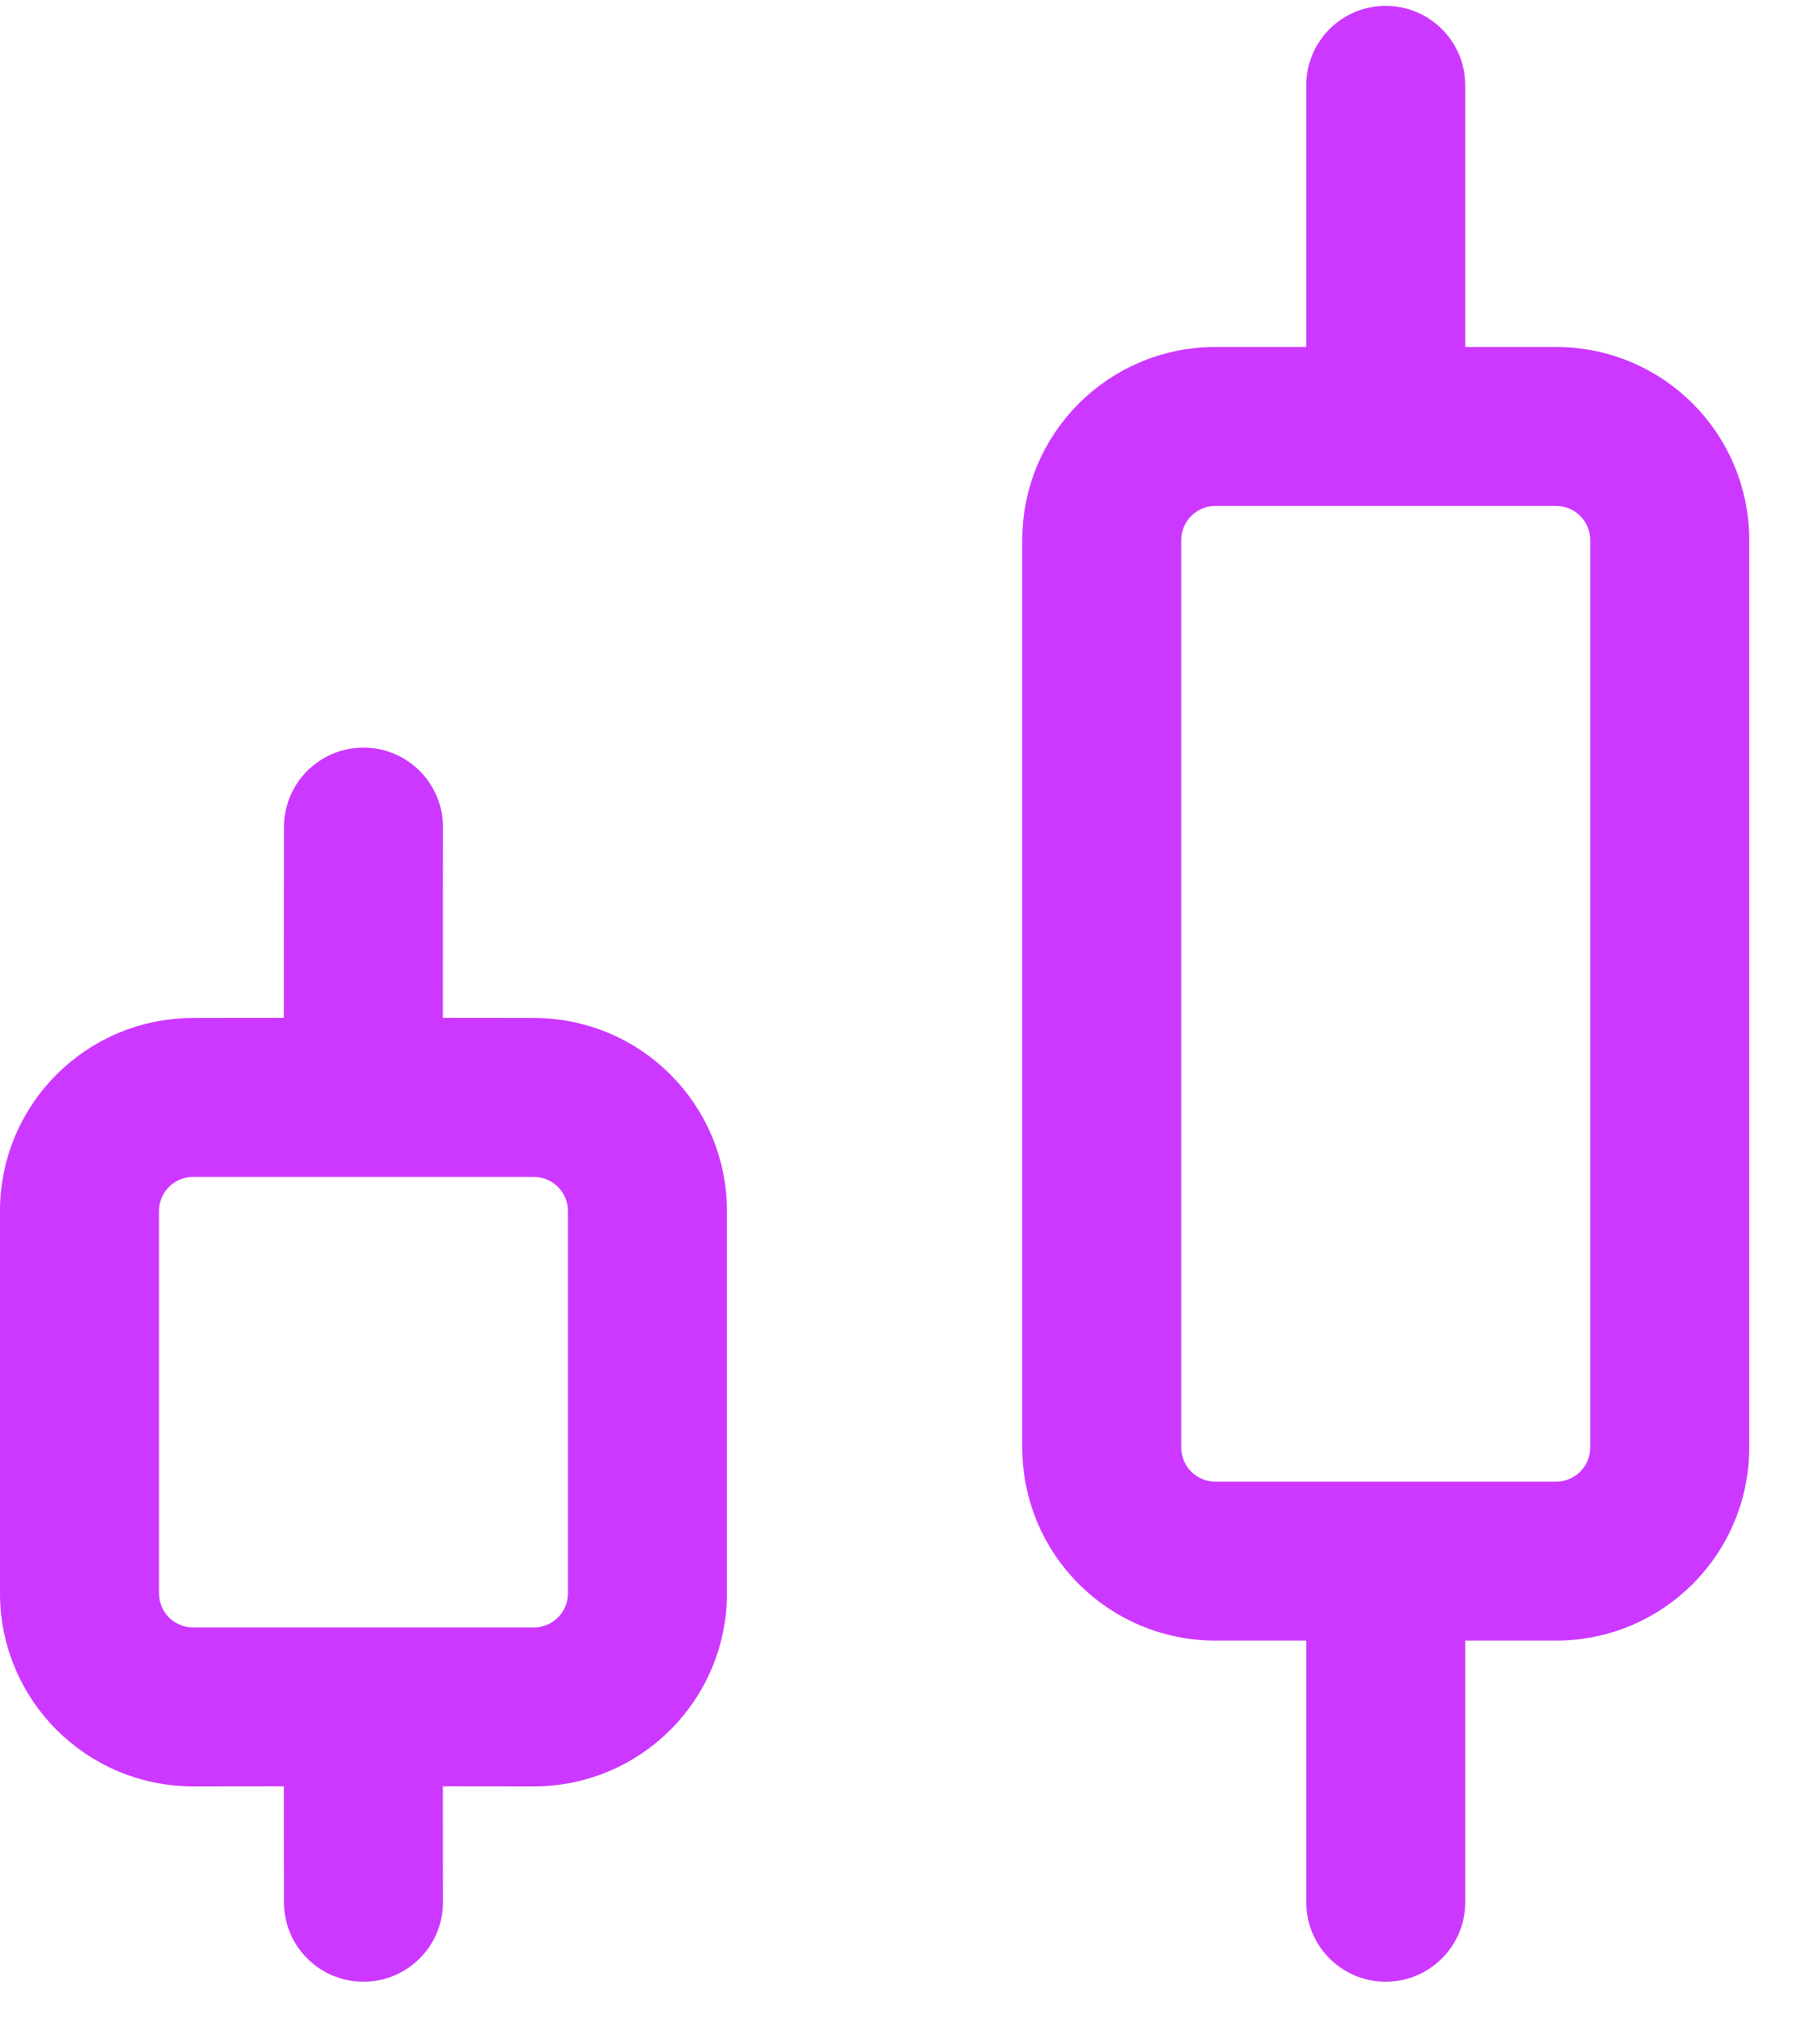
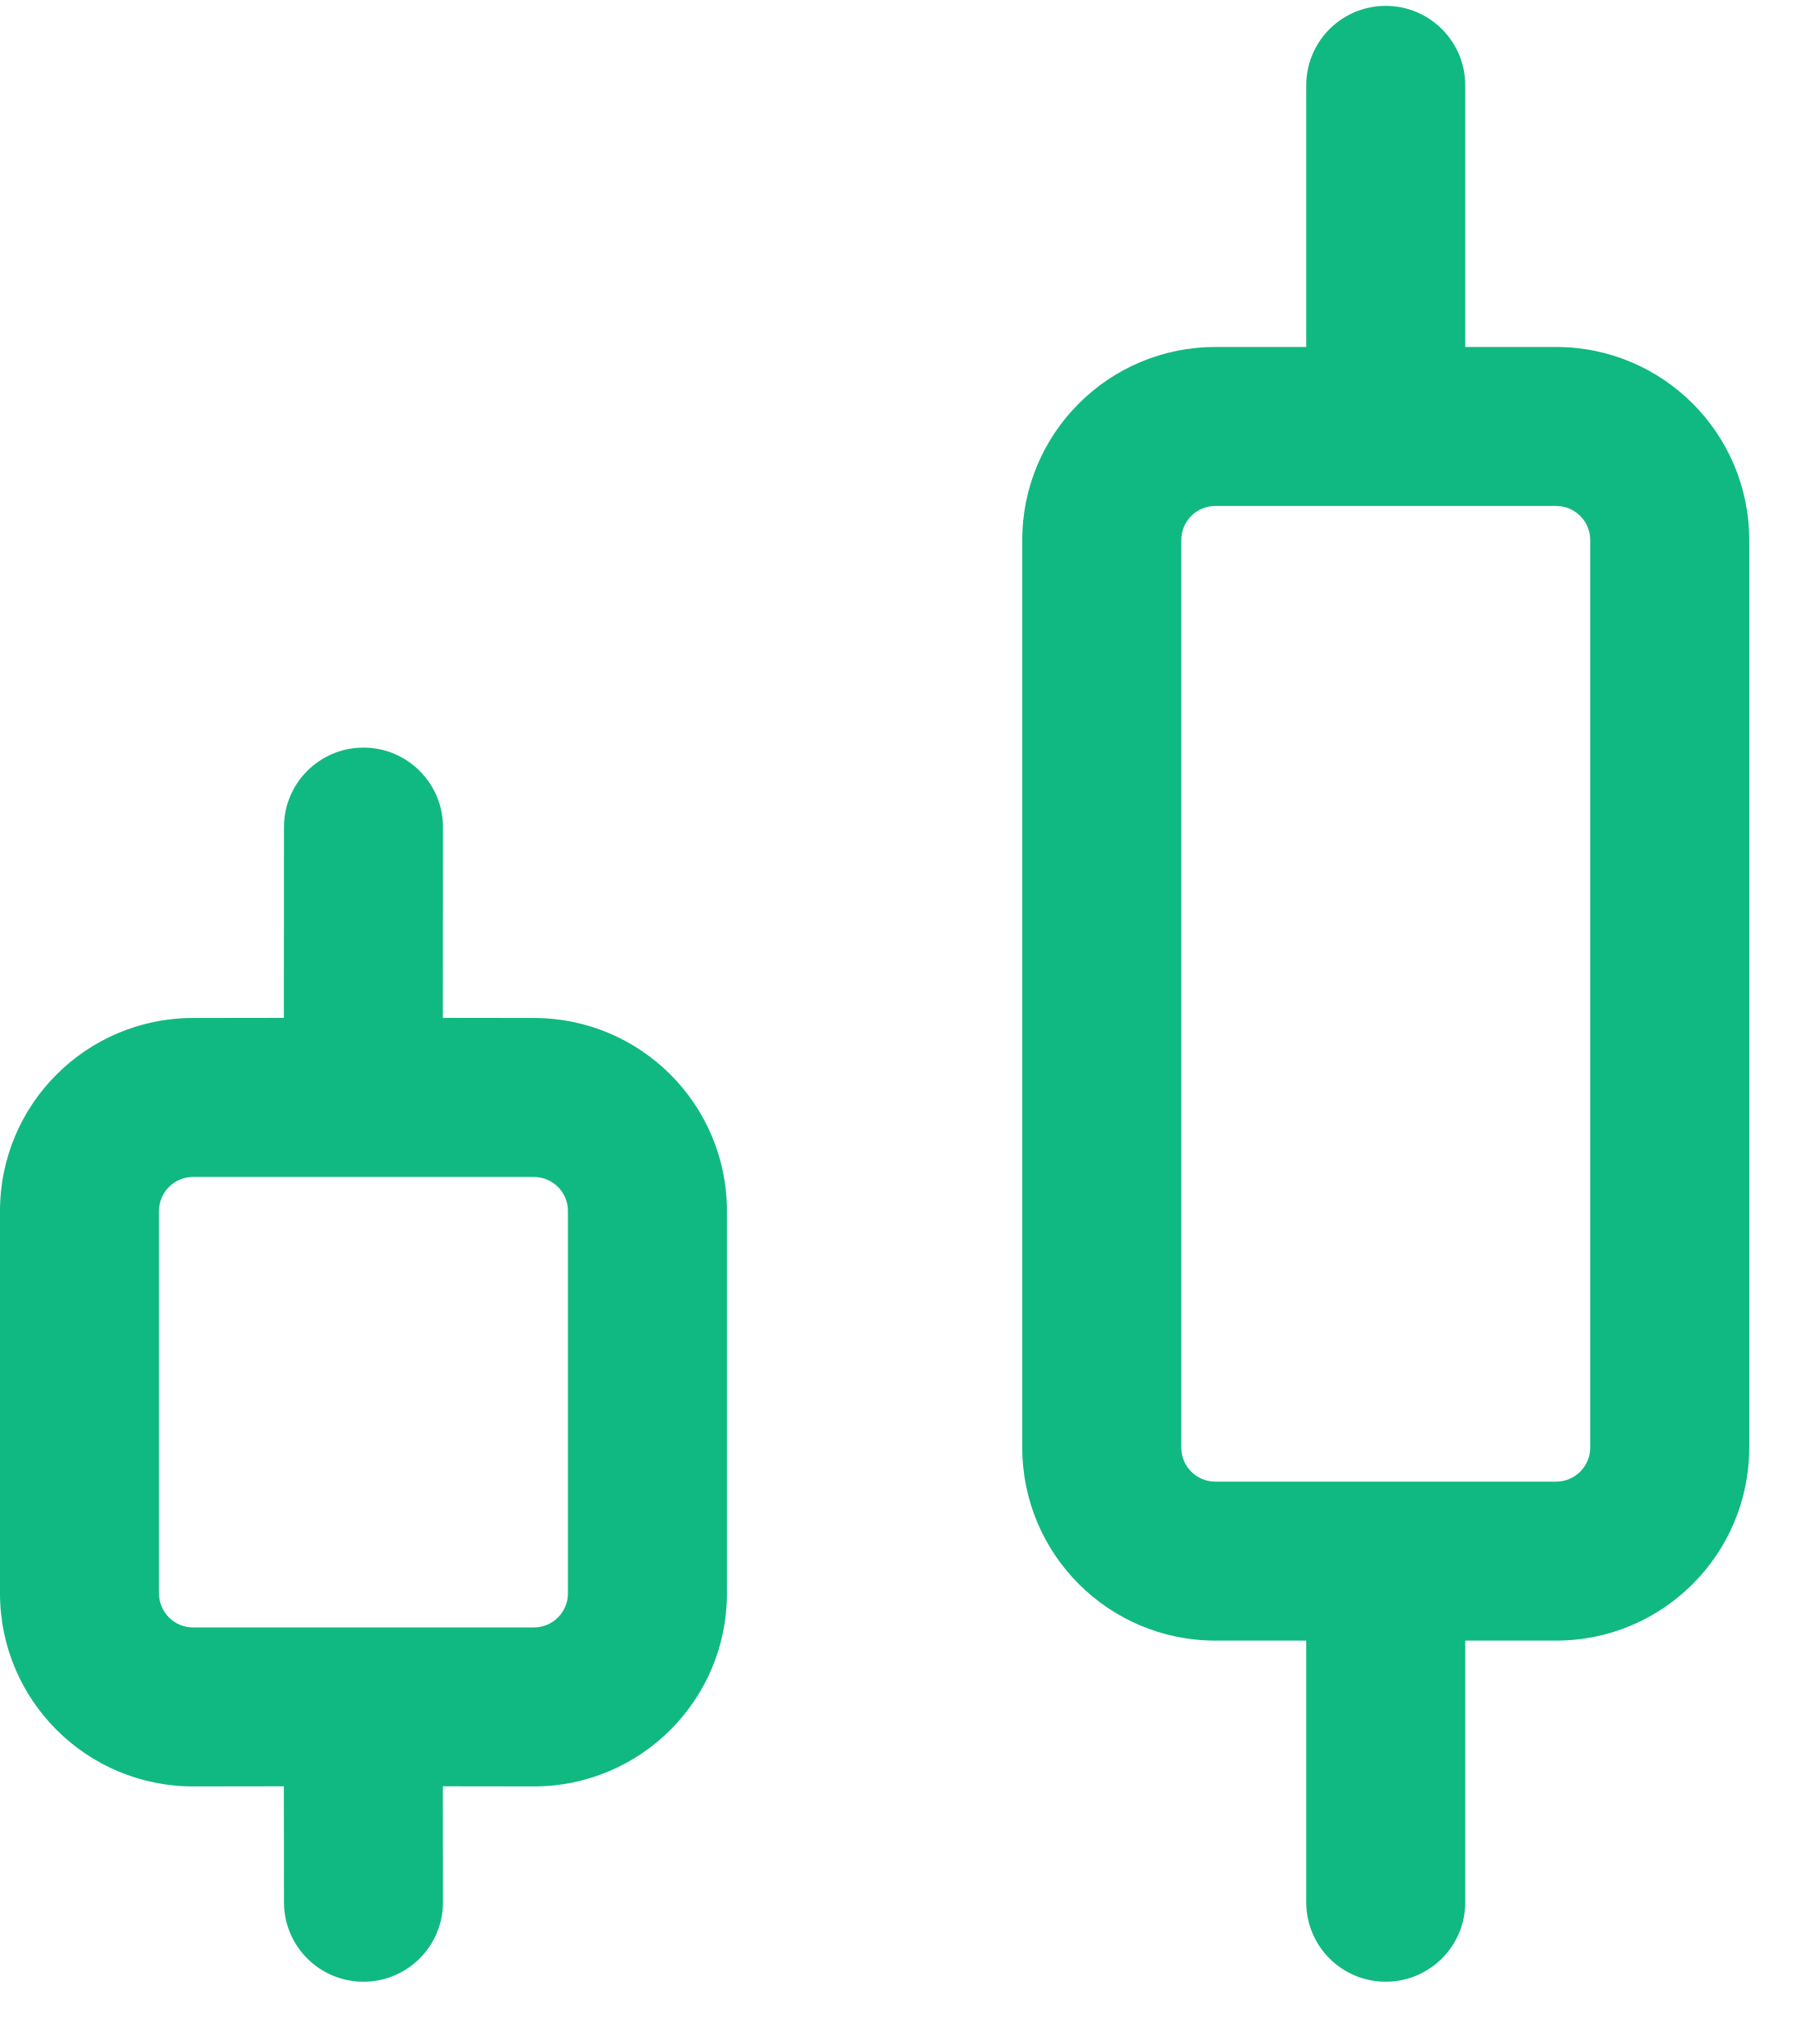
<svg xmlns="http://www.w3.org/2000/svg" xmlns:xlink="http://www.w3.org/1999/xlink" width="16px" height="18px" viewBox="0 0 16 18" version="1.1">
  <defs>
    <path d="M8,0 L202,0 C206.418,-8.11624501e-16 210,3.582 210,8 L210,132 C210,136.418 206.418,140 202,140 L8,140 C3.582,140 2.705415e-16,136.418 0,132 L0,8 C-5.41083001e-16,3.582 3.582,5.41083001e-16 8,0 Z" id="path-1" />
  </defs>
  <g id="Docs-Landing" stroke="none" stroke-width="1" fill="none" fill-rule="evenodd">
    <g id="Docs-Landing-1" transform="translate(-336, -598)">
      <g id="Stack-2" transform="translate(320, 579.4516)" xlink:href="#path-1">
        <path stroke="#302F38" d="M202,0.5 C204.071,0.5 205.946,1.339 207.303,2.697 C208.661,4.054 209.5,5.929 209.5,8 L209.5,132 C209.5,134.071 208.661,135.946 207.303,137.303 C205.946,138.661 204.071,139.5 202,139.5 L8,139.5 C5.929,139.5 4.054,138.661 2.697,137.303 C1.339,135.946 0.5,134.071 0.5,132 L0.5,8 C0.5,5.929 1.339,4.054 2.697,2.697 C4.054,1.339 5.929,0.5 8,0.5 Z" stroke-linejoin="square" />
-         <g id="Stack" transform="translate(16, 18.6)" fill="#CC38FF" fill-rule="evenodd">
+         <g id="Stack" transform="translate(16, 18.6)" fill="#10b981" fill-rule="evenodd">
          <g id="Group-63" transform="translate(0.7, 0.7)">
            <g id="Group-62" transform="translate(9, 0)" fill-rule="nonzero">
              <path d="M2.5,12.494 C2.967,12.703 3.2,12.937 3.2,13.194 L3.2,16 C3.2,16.387 2.886,16.7 2.5,16.7 C2.113,16.7 1.8,16.387 1.8,16 L1.8,13.194 C1.8,12.937 2.033,12.703 2.5,12.494 Z" id="Path-2" />
              <path d="M2.5,-0.7 C2.886,-0.7 3.2,-0.387 3.2,0 L3.2,2.713 C3.2,3.1 2.886,3.413 2.5,3.413 C2.113,3.413 1.8,3.1 1.8,2.713 L1.8,0 C1.8,-0.387 2.113,-0.7 2.5,-0.7 Z" id="Path-2" />
              <path d="M4,2.304 C4.939,2.304 5.7,3.065 5.7,4.004 L5.7,11.996 C5.7,12.935 4.939,13.696 4,13.696 L1,13.696 C0.061,13.696 -0.7,12.935 -0.7,11.996 L-0.7,4.004 C-0.7,3.065 0.061,2.304 1,2.304 L4,2.304 Z M4,3.704 L1,3.704 C0.834,3.704 0.7,3.838 0.7,4.004 L0.7,11.996 C0.7,12.162 0.834,12.296 1,12.296 L4,12.296 C4.166,12.296 4.3,12.162 4.3,11.996 L4.3,4.004 C4.3,3.838 4.166,3.704 4,3.704 Z" id="Combined-Shape" />
            </g>
            <path d="M2.5,5.832 C2.886,5.832 3.2,6.146 3.2,6.532 L3.199,8.212 L4,8.213 C4.939,8.213 5.7,8.974 5.7,9.913 L5.7,13.28 C5.7,14.219 4.939,14.98 4,14.98 L3.199,14.979 L3.2,16 C3.2,16.387 2.886,16.7 2.5,16.7 C2.113,16.7 1.8,16.387 1.8,16 L1.799,14.979 L1,14.98 C0.061,14.98 -0.7,14.219 -0.7,13.28 L-0.7,9.913 C-0.7,8.974 0.061,8.213 1,8.213 L1.799,8.212 L1.8,6.532 C1.8,6.146 2.113,5.832 2.5,5.832 Z M4,9.613 L1,9.613 C0.834,9.613 0.7,9.747 0.7,9.913 L0.7,13.28 C0.7,13.446 0.834,13.58 1,13.58 L4,13.58 C4.166,13.58 4.3,13.446 4.3,13.28 L4.3,9.913 C4.3,9.747 4.166,9.613 4,9.613 Z" id="Combined-Shape" fill-rule="nonzero" />
          </g>
        </g>
      </g>
    </g>
  </g>
</svg>
